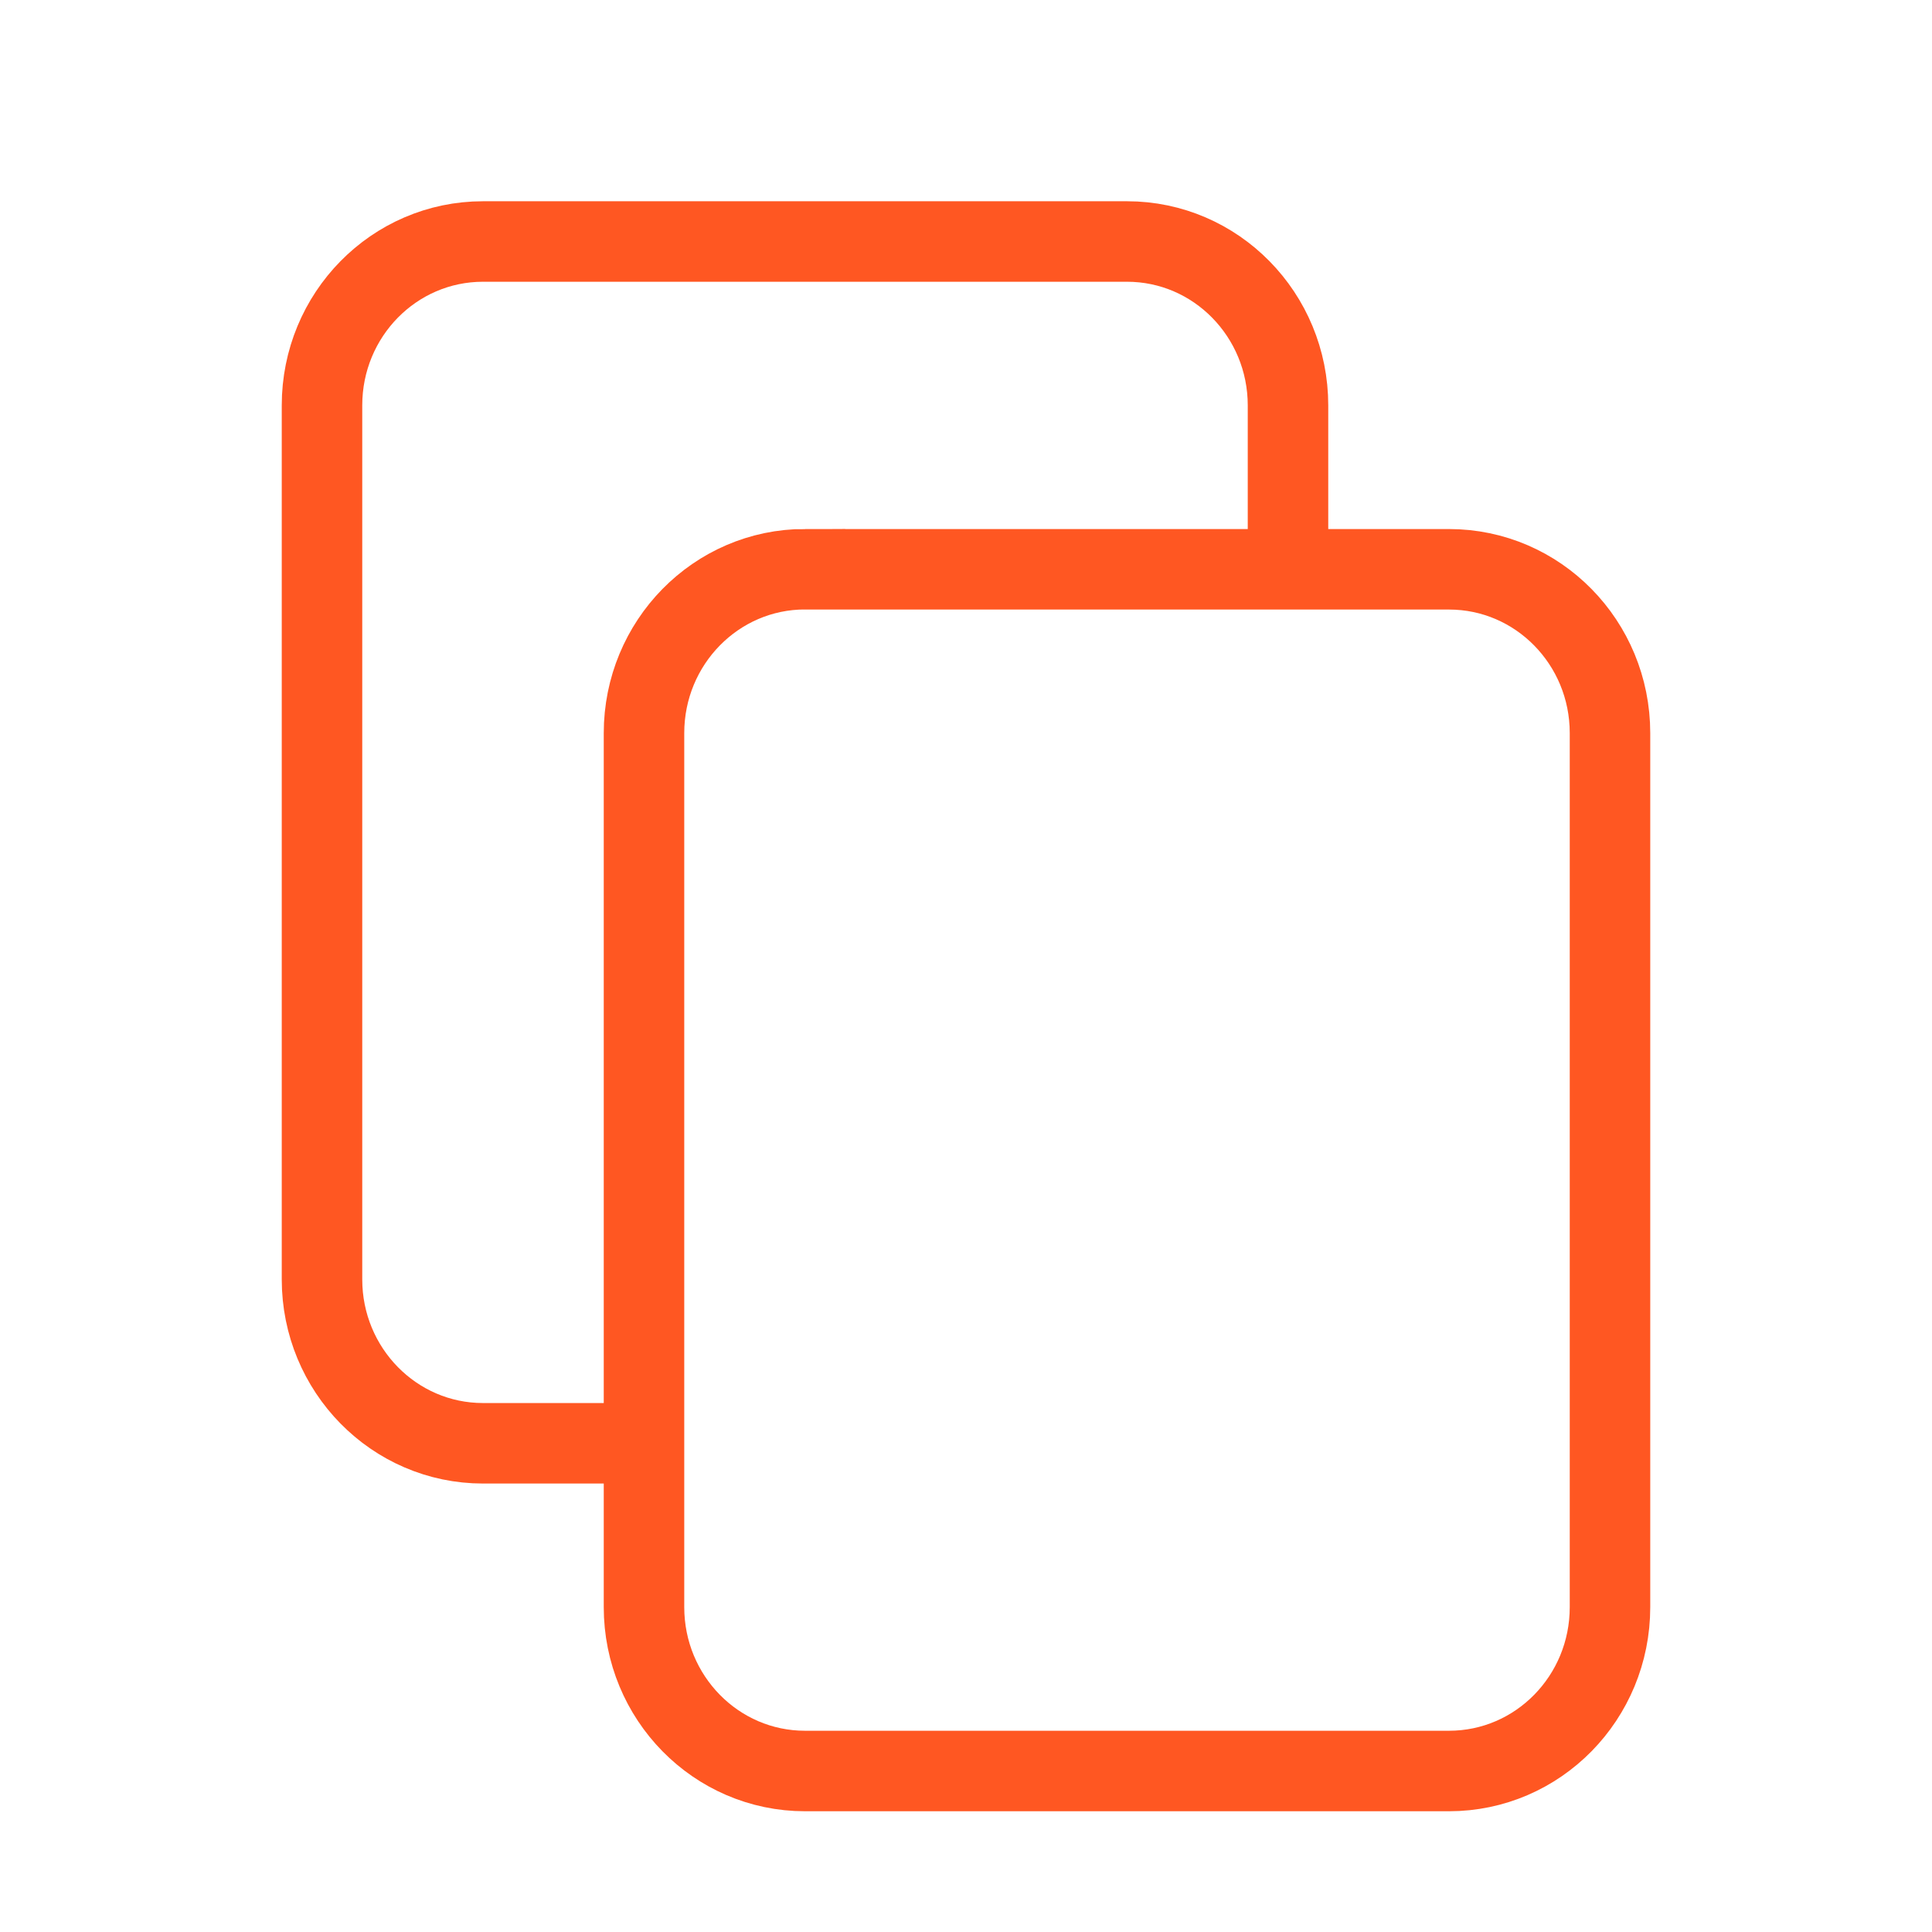
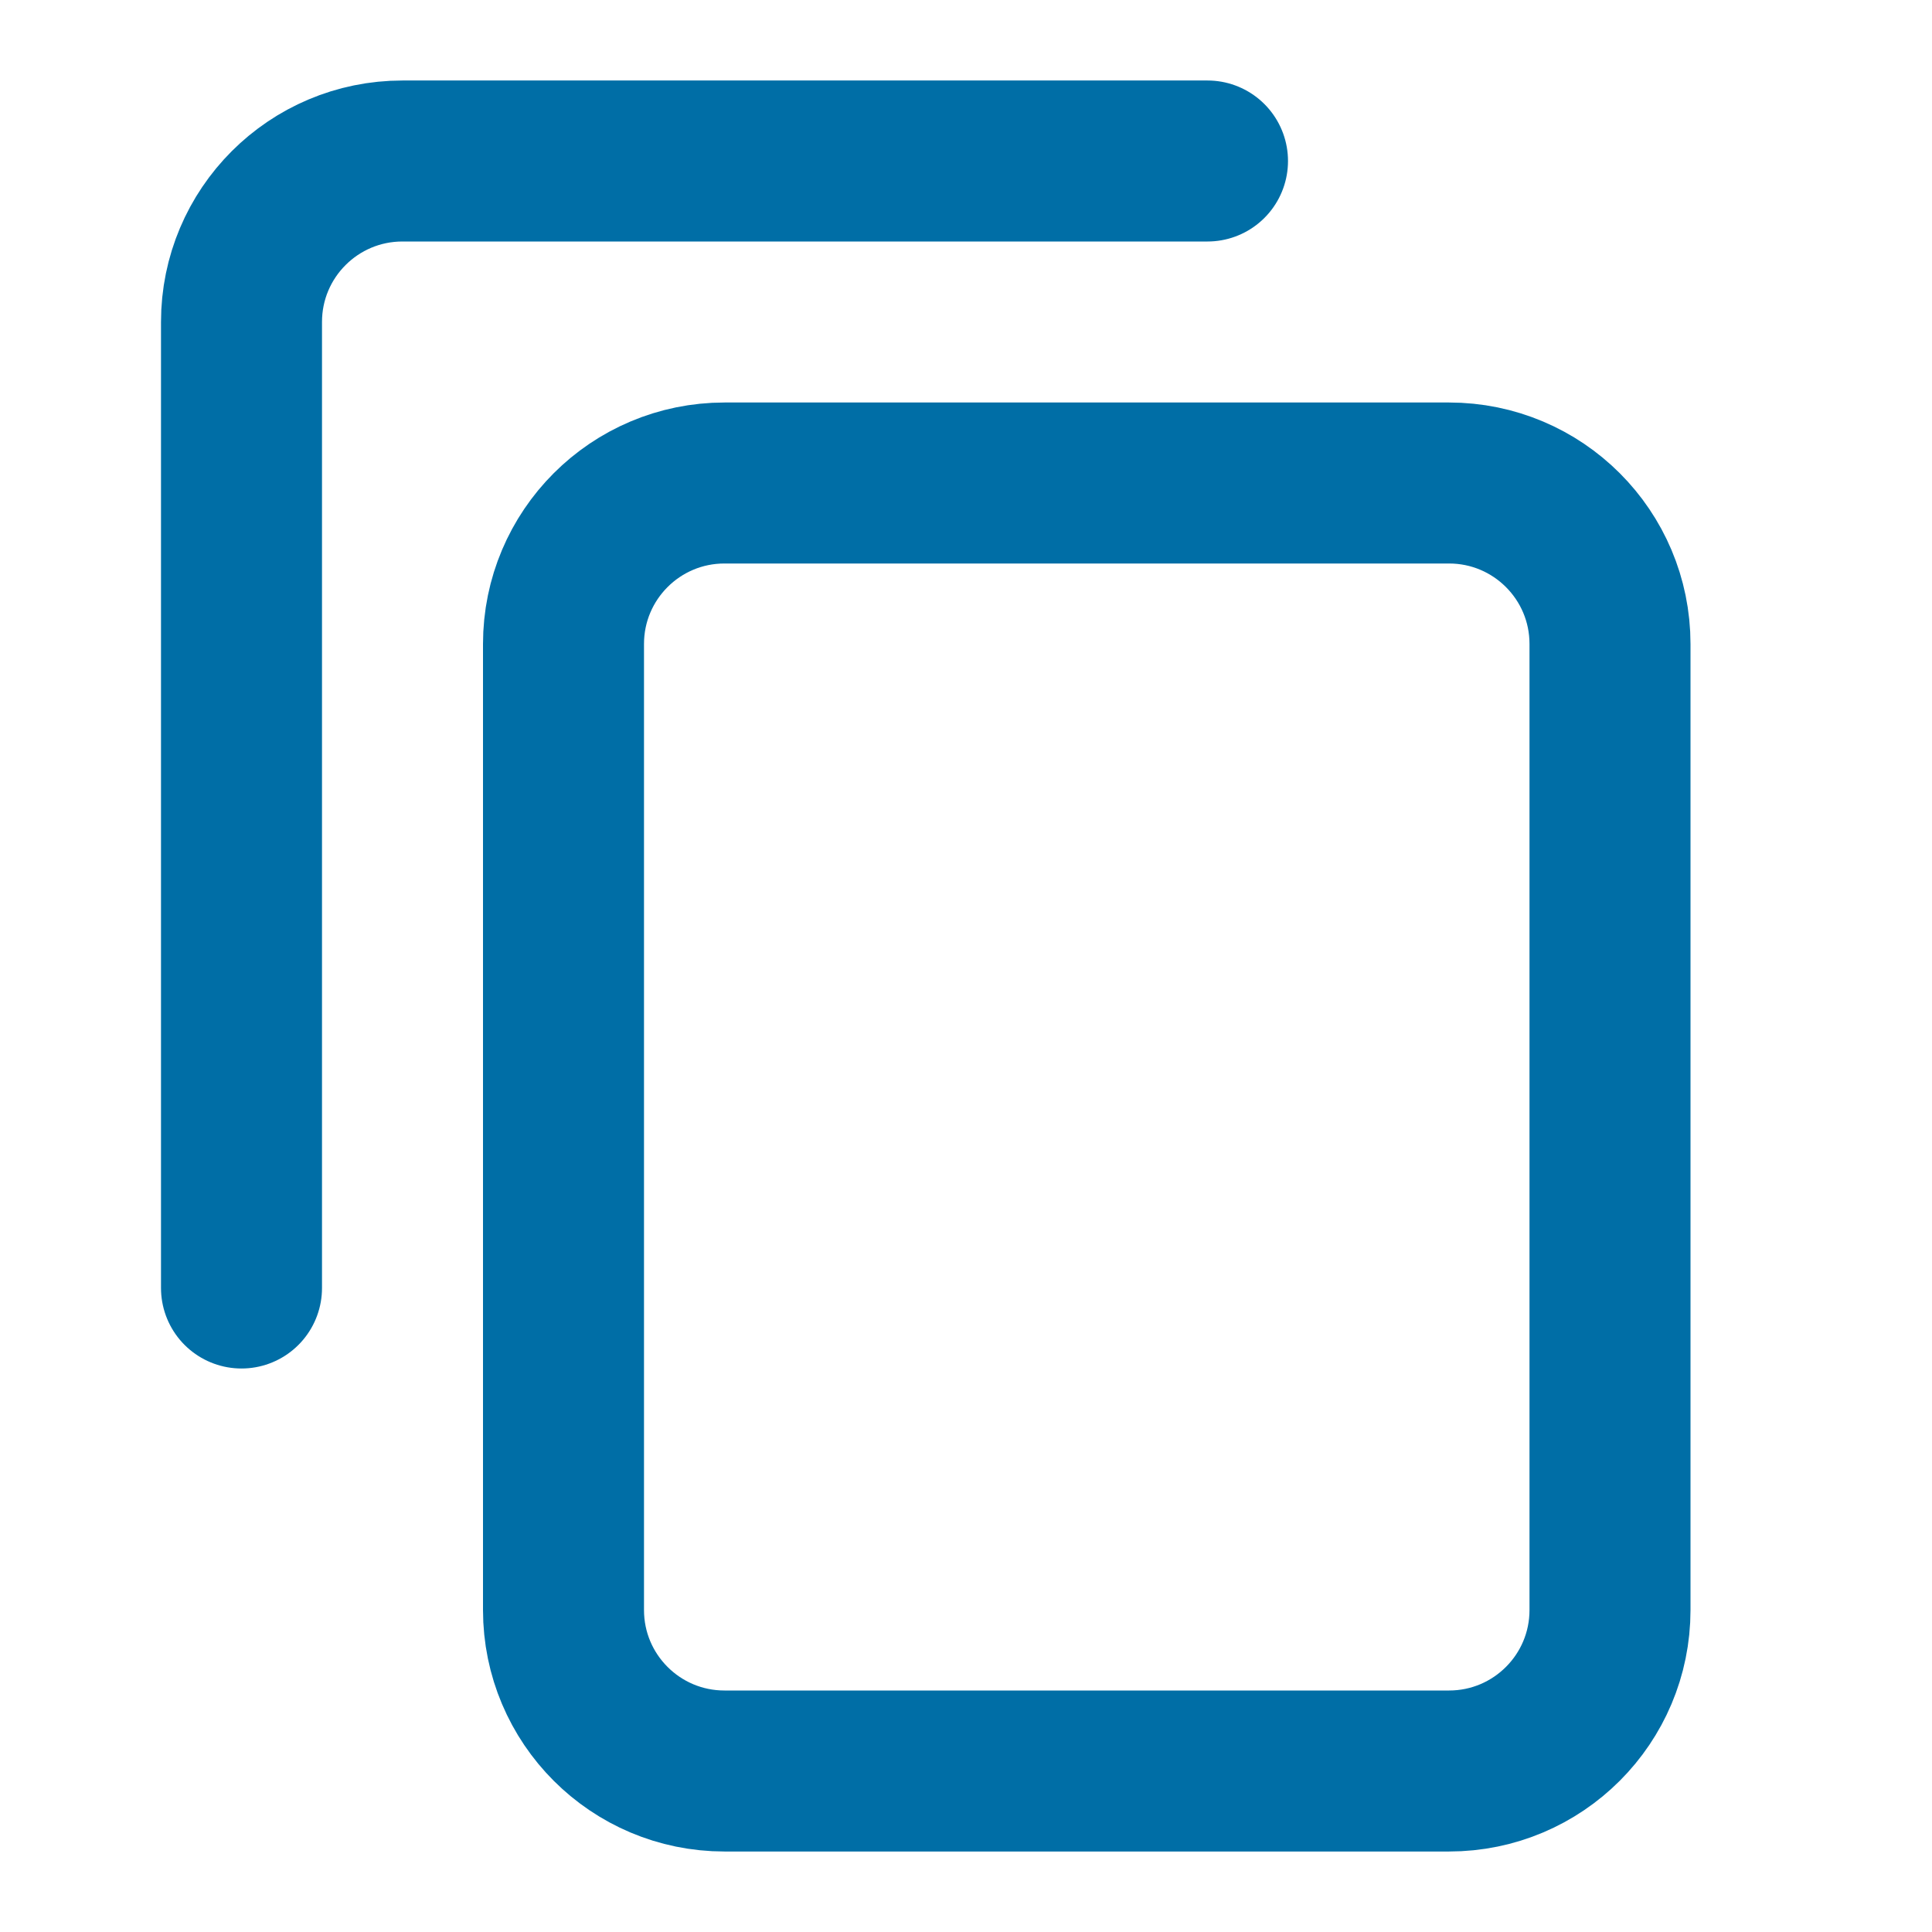
- <svg xmlns="http://www.w3.org/2000/svg" fill="none" shapeRendering="geometricPrecision" stroke="#FF5722" strokeLinecap="round" strokeLinejoin="round" strokeWidth="1.5" viewBox="0 0 24 24" width="14" height="14" version="1.1" id="svg4">
-   <defs id="defs8" />
-   <path d="M8 17.929H6c-1.105 0-2-.912-2-2.036V5.036C4 3.91 4.895 3 6 3h8c1.105 0 2 .911 2 2.036v1.866m-6 .17h8c1.105 0 2 .91 2 2.035v10.857C20 21.09 19.105 22 18 22h-8c-1.105 0-2-.911-2-2.036V9.107c0-1.124.895-2.036 2-2.036z" id="path2" />
+ <svg xmlns="http://www.w3.org/2000/svg" viewBox="0 0 24 24" fill="none">
+   <g id="SVGRepo_bgCarrier" stroke-width="0" />
+   <g id="SVGRepo_tracerCarrier" stroke-linecap="round" stroke-linejoin="round" />
+   <g id="SVGRepo_iconCarrier">
+     <path d="M3 16V4C3 2.895 3.895 2 5 2H15M9 22H18C19.105 22 20 21.105 20 20V8C20 6.895 19.105 6 18 6H9C7.895 6 7 6.895 7 8V20C7 21.105 7.895 22 9 22Z" stroke="#006EA6" stroke-width="2" stroke-linecap="round" stroke-linejoin="round" />
+   </g>
</svg>
